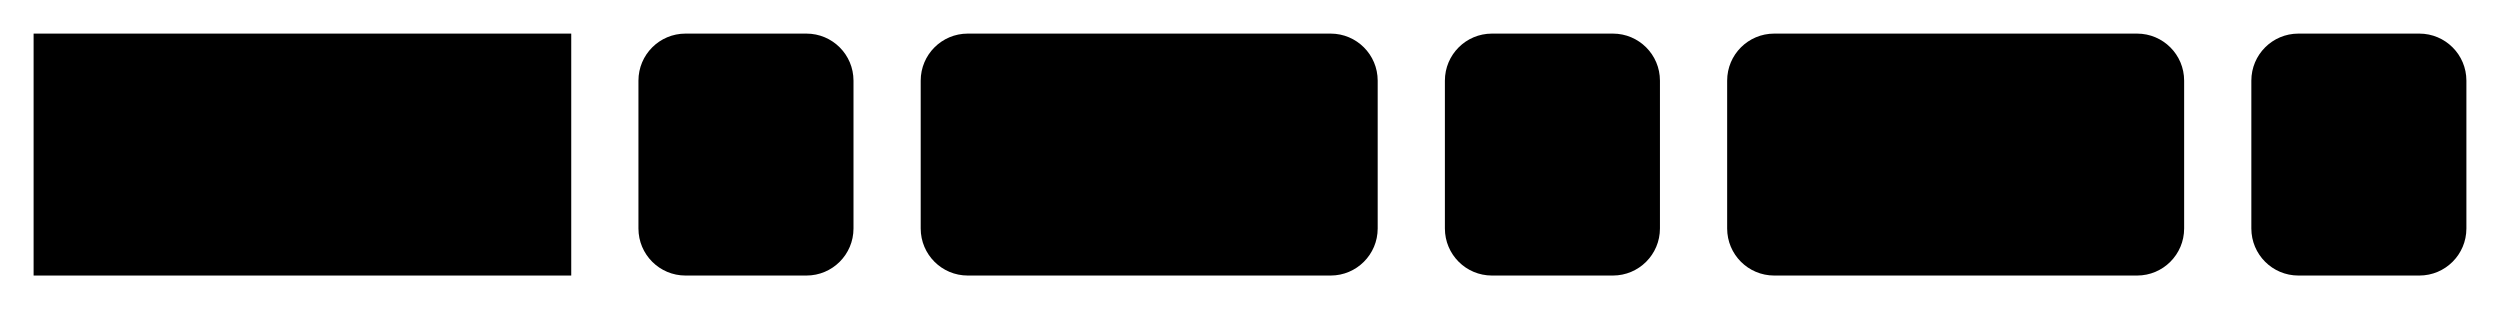
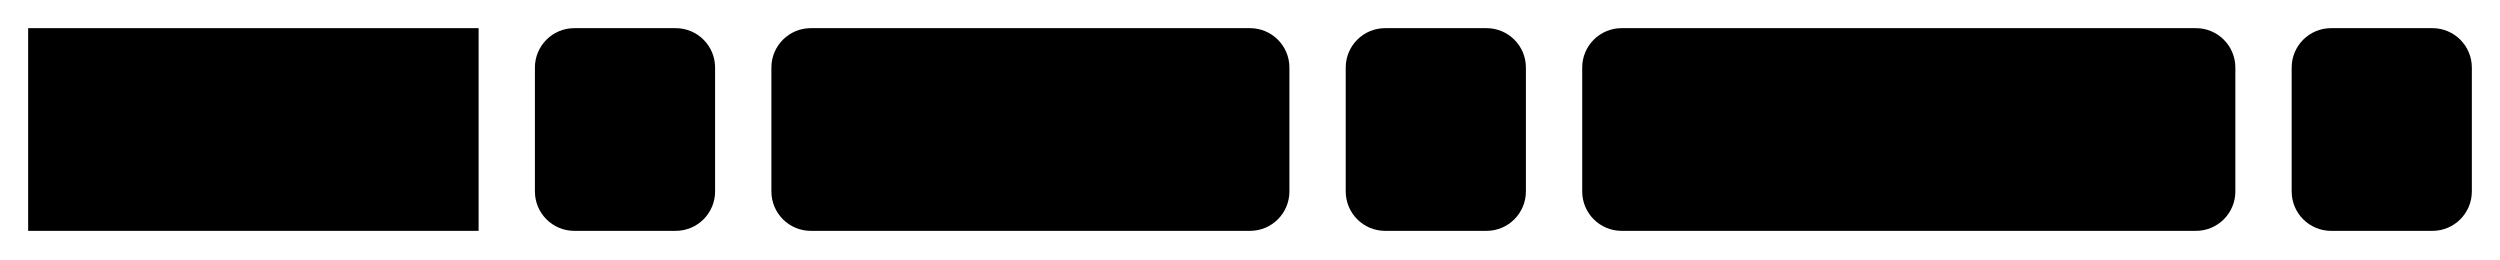
- <svg xmlns="http://www.w3.org/2000/svg" version="1.1" width="372" height="46" viewbox="0 0 372 46">
+ <svg xmlns="http://www.w3.org/2000/svg" version="1.1" width="444" height="46" viewbox="0 0 444 46">
  <defs>
    <style type="text/css">#guide .c{fill:none;stroke:#222222;}#guide .k{fill:#000000;font-family:Roboto Mono,Sans-serif;font-size:20px;}#guide .s{fill:#e4f4ff;stroke:#222222;}#guide .syn{fill:#8D8D8D;font-family:Roboto Mono,Sans-serif;font-size:20px;}</style>
  </defs>
-   <path class="c" d="M0 31h5m80 0h10m32 0h10m68 0h10m32 0h10m68 0h10m32 0h5" />
+   <path class="c" d="M0 31h5m80 0h10m32 0h10m92 0h10m32 0h10m116 0h10m32 0h5" />
  <rect class="s" x="5" y="5" width="80" height="36" />
  <text class="k" x="15" y="31">ROUND</text>
  <rect class="s" x="95" y="5" width="32" height="36" rx="7" />
  <text class="syn" x="105" y="31">(</text>
-   <rect class="s" x="137" y="5" width="68" height="36" rx="7" />
-   <text class="k" x="147" y="31">arg1</text>
-   <rect class="s" x="215" y="5" width="32" height="36" rx="7" />
-   <text class="syn" x="225" y="31">,</text>
-   <rect class="s" x="257" y="5" width="68" height="36" rx="7" />
-   <text class="k" x="267" y="31">arg2</text>
-   <rect class="s" x="335" y="5" width="32" height="36" rx="7" />
-   <text class="syn" x="345" y="31">)</text>
+   <rect class="s" x="137" y="5" width="92" height="36" rx="7" />
+   <text class="k" x="147" y="31">number</text>
+   <rect class="s" x="239" y="5" width="32" height="36" rx="7" />
+   <text class="syn" x="249" y="31">,</text>
+   <rect class="s" x="281" y="5" width="116" height="36" rx="7" />
+   <text class="k" x="291" y="31">decimals</text>
+   <rect class="s" x="407" y="5" width="32" height="36" rx="7" />
+   <text class="syn" x="417" y="31">)</text>
</svg>
